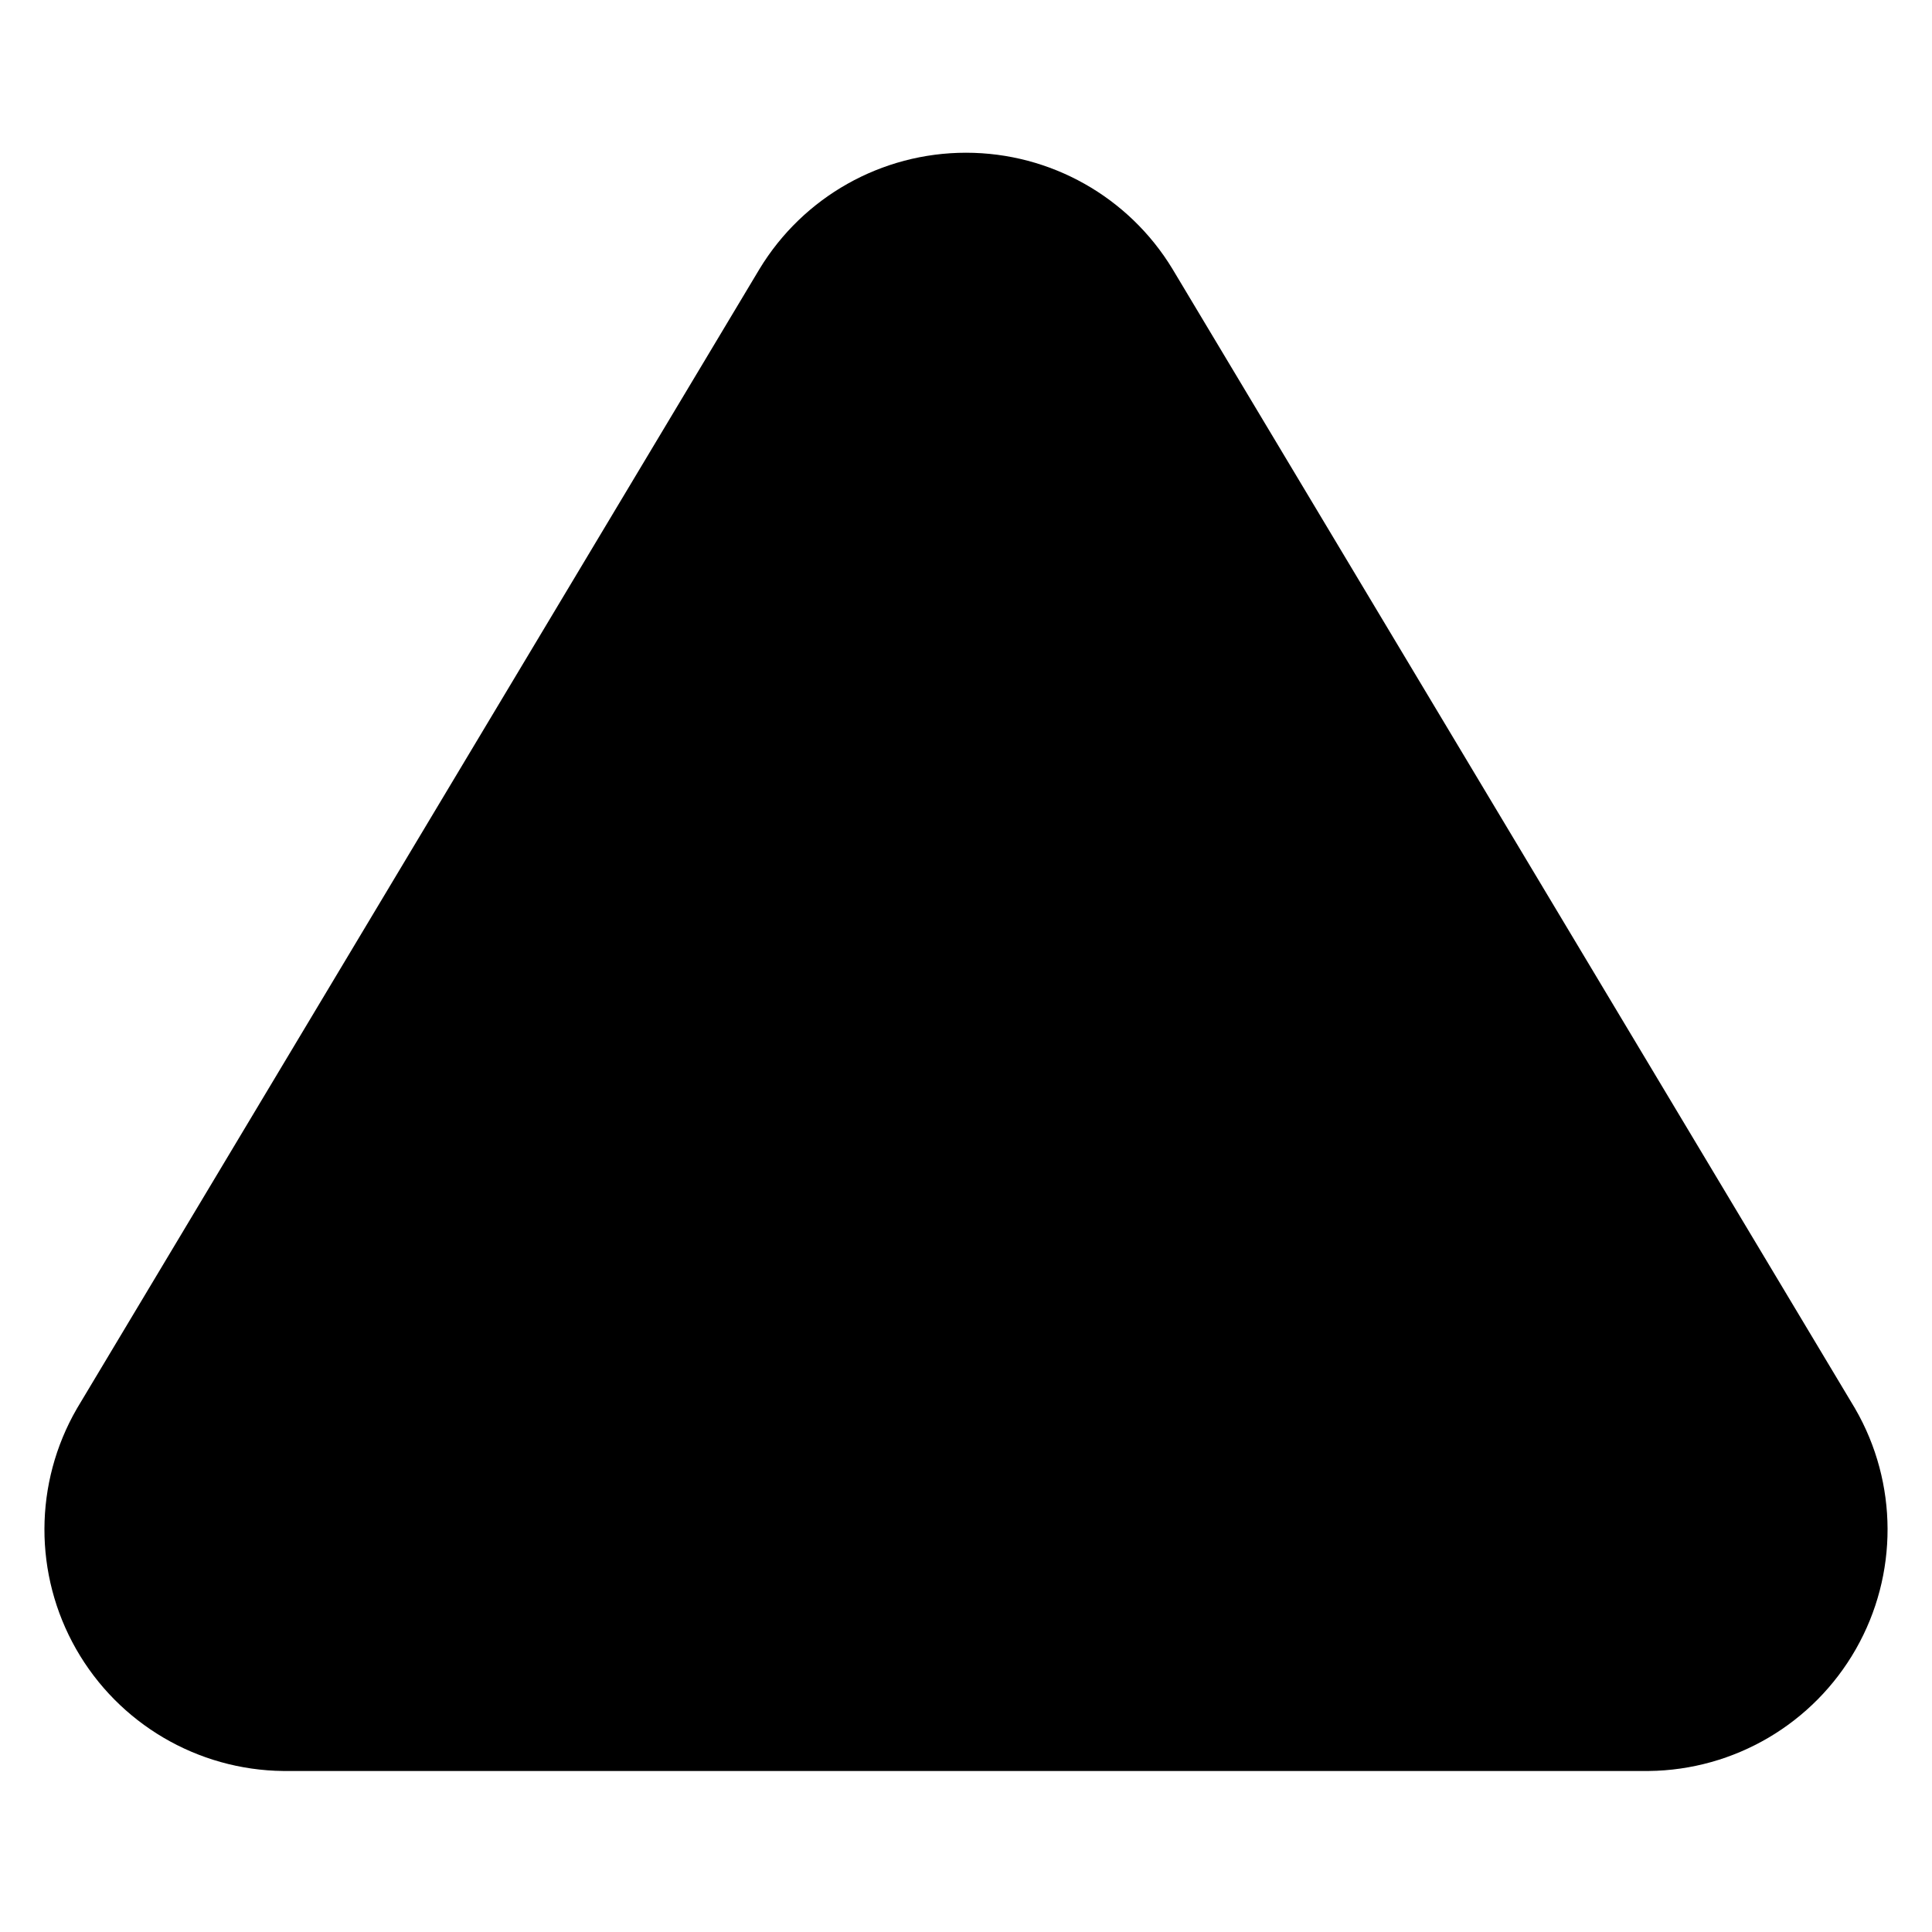
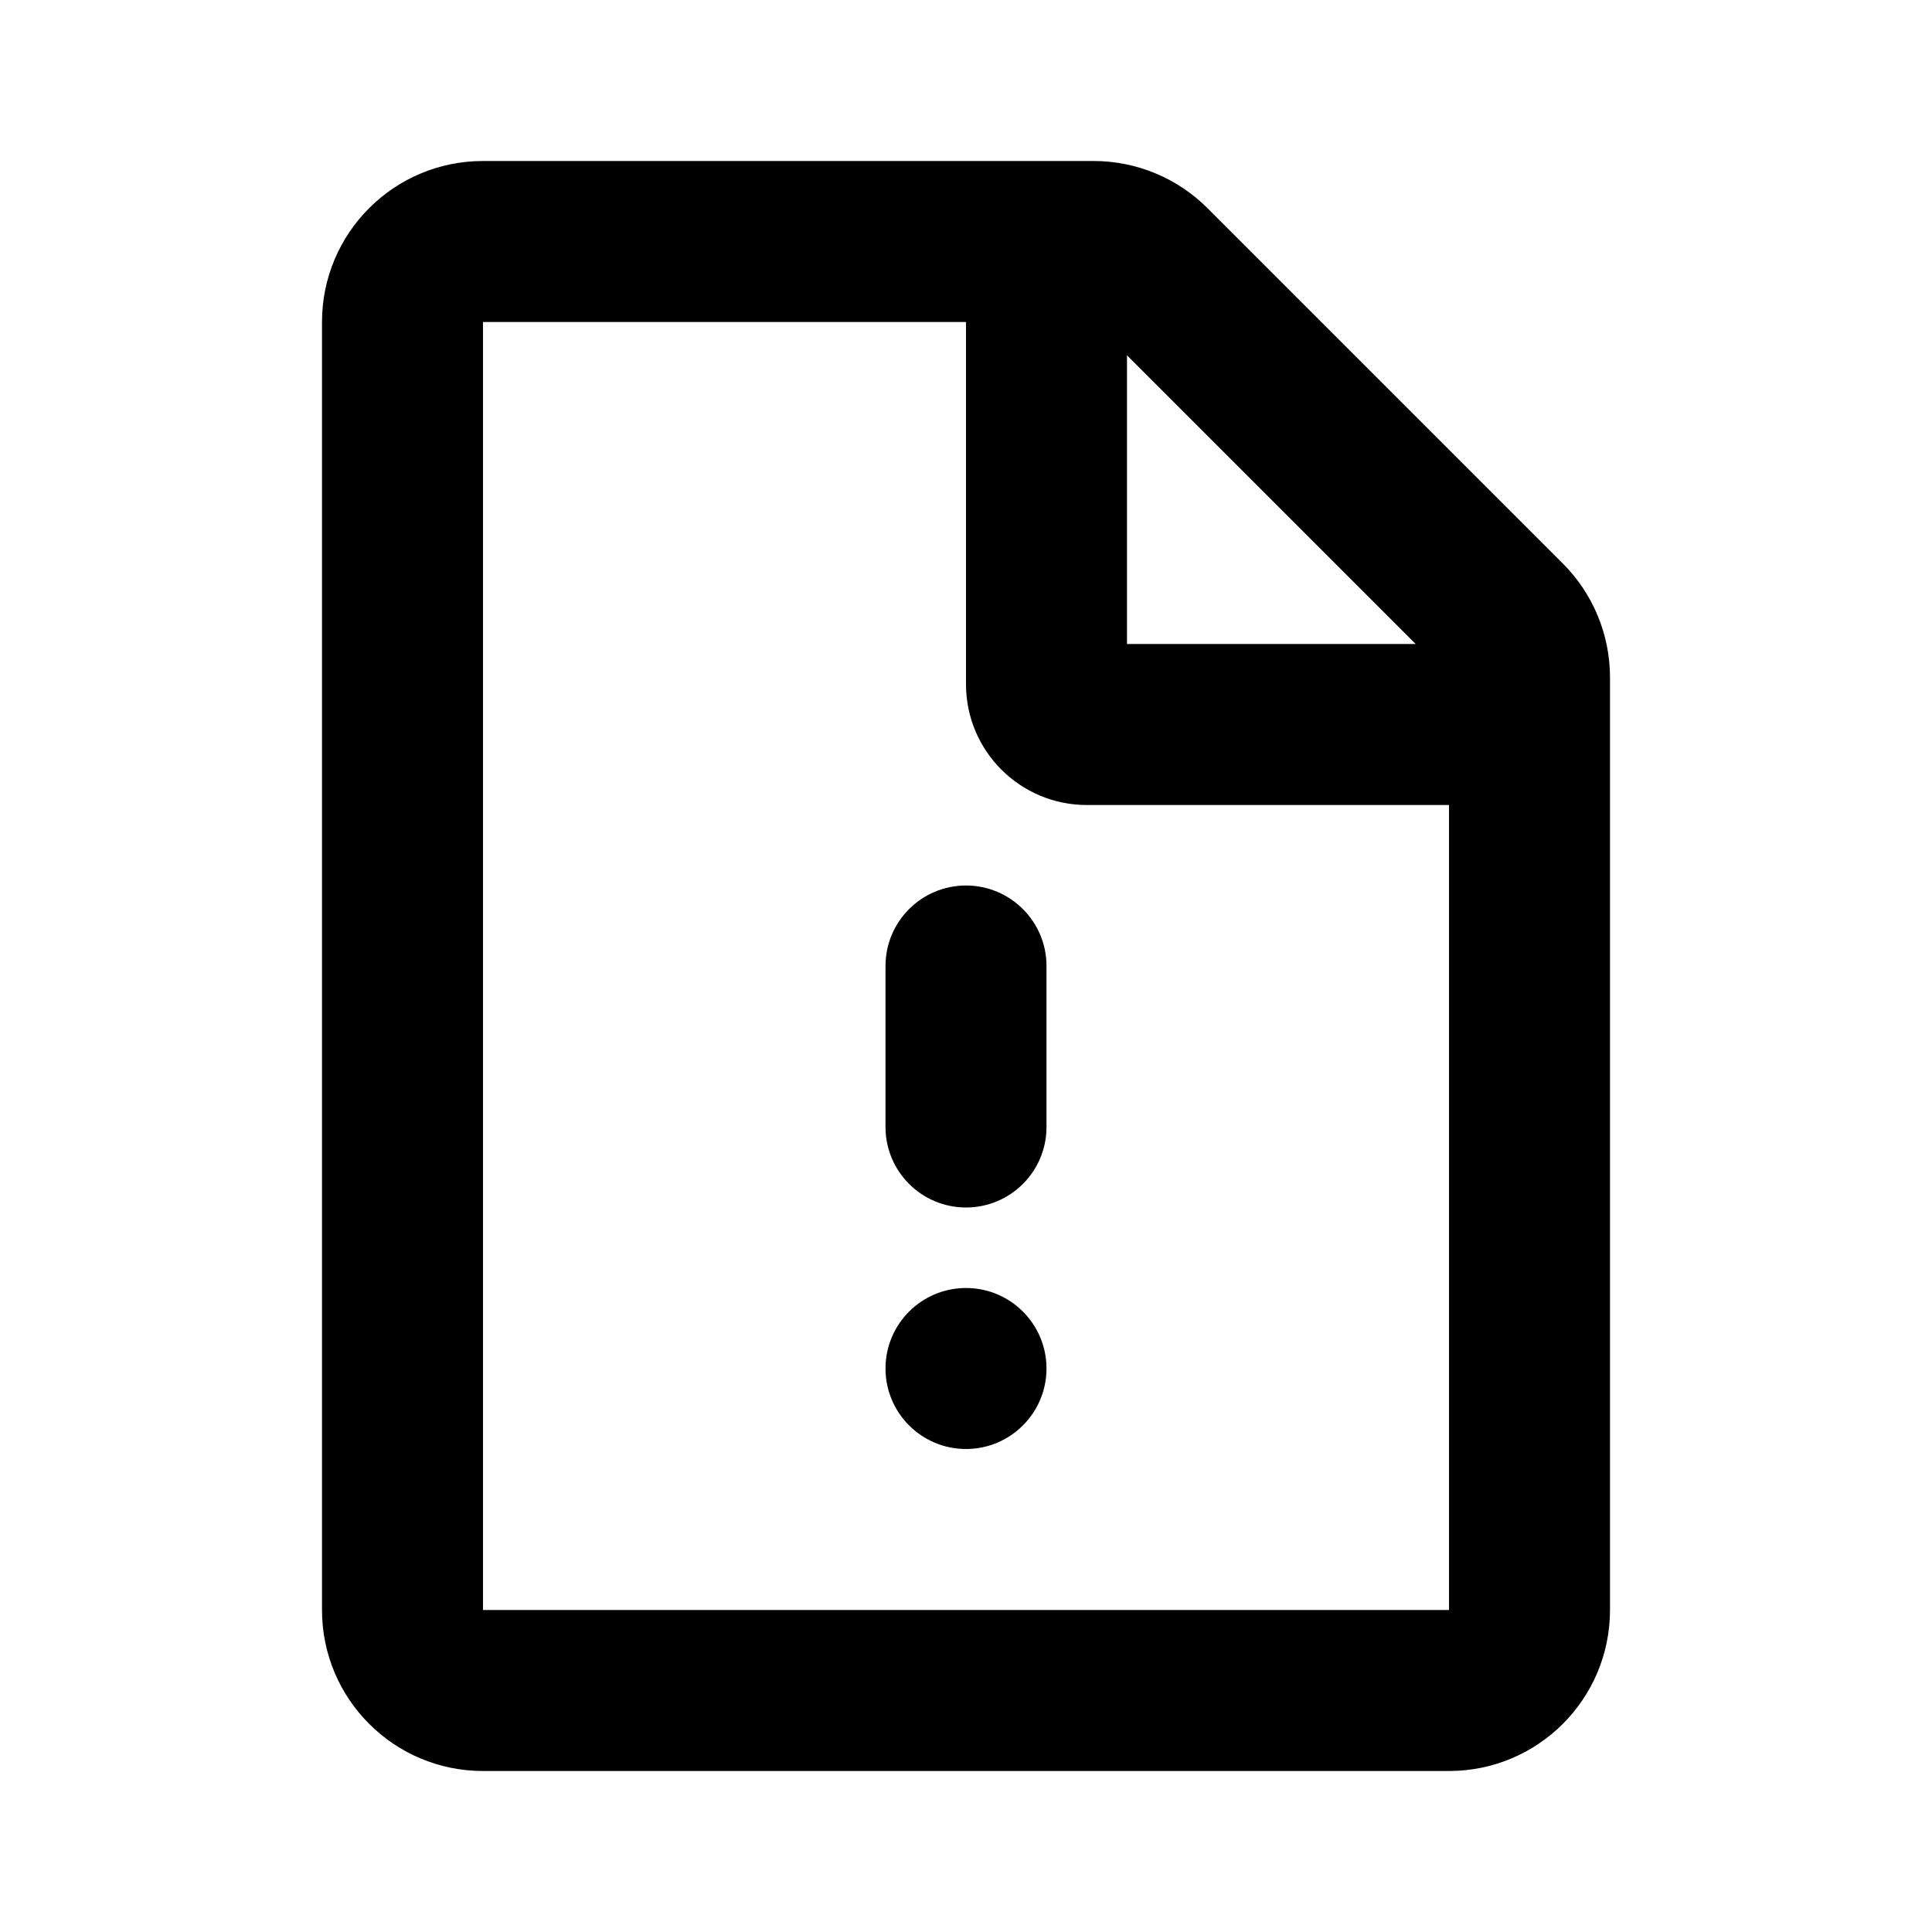
- <svg xmlns="http://www.w3.org/2000/svg" width="24" height="24" fill="currentColor" viewBox="0 0 24 24" stroke="currentColor" stroke-width="2">
-   <path d="M12 9v4" />
-   <circle cx="12" cy="17" r="1" />
-   <path d="M10.29 3.86L1.82 18a2 2 0 0 0 1.71 3h16.94a2 2 0 0 0 1.71-3L13.71 3.86a2 2 0 0 0-3.42 0z" />
+ <svg xmlns="http://www.w3.org/2000/svg" width="24px" height="24px" viewBox="0 0 24 24" version="1.1" fill="#000000">
+   <g id="SVGRepo_bgCarrier" stroke-width="0" />
+   <g id="SVGRepo_tracerCarrier" stroke-linecap="round" stroke-linejoin="round" />
+   <g id="SVGRepo_iconCarrier">
+     <g id="页面-1" stroke="none" stroke-width="1" fill="none" fill-rule="evenodd">
+       <g id="File" transform="translate(-912, -192)" fill-rule="nonzero">
+         <g id="file_warning-_line" transform="translate(912, 192)">
+           <path d="M24,0 L24,24 L0,24 L0,0 L24,0 Z M12.593,23.258 L12.582,23.26 L12.511,23.295 L12.492,23.299 L12.492,23.299 L12.477,23.295 L12.406,23.26 C12.396,23.256 12.387,23.259 12.382,23.265 L12.378,23.276 L12.361,23.703 L12.366,23.723 L12.377,23.736 L12.48,23.81 L12.495,23.814 L12.495,23.814 L12.507,23.81 L12.611,23.736 L12.623,23.72 L12.623,23.72 L12.627,23.703 L12.61,23.276 C12.608,23.266 12.601,23.259 12.593,23.258 L12.593,23.258 Z M12.858,23.145 L12.845,23.147 L12.66,23.24 L12.65,23.25 L12.65,23.25 L12.647,23.261 L12.665,23.691 L12.67,23.703 L12.67,23.703 L12.678,23.71 L12.879,23.803 C12.891,23.807 12.902,23.803 12.908,23.795 L12.912,23.781 L12.878,23.167 C12.875,23.155 12.867,23.147 12.858,23.145 L12.858,23.145 Z M12.143,23.147 C12.133,23.142 12.122,23.145 12.116,23.153 L12.11,23.167 L12.076,23.781 C12.075,23.793 12.083,23.802 12.093,23.805 L12.108,23.803 L12.309,23.71 L12.319,23.702 L12.319,23.702 L12.323,23.691 L12.34,23.261 L12.337,23.249 L12.337,23.249 L12.328,23.24 L12.143,23.147 Z" id="MingCute" fill-rule="nonzero"> </path>
+           <path d="M13.586,2 C14.116,2 14.625,2.211 15,2.586 L15,2.586 L19.414,7 C19.789,7.375 20,7.884 20,8.414 L20,8.414 L20,20 C20,21.105 19.105,22 18,22 L18,22 L6,22 C4.895,22 4,21.105 4,20 L4,20 L4,4 C4,2.895 4.895,2 6,2 L6,2 Z M12,4 L6,4 L6,20 L18,20 L18,10 L13.5,10 C12.672,10 12,9.328 12,8.5 L12,4 Z M12,16 C12.552,16 13,16.448 13,17 C13,17.552 12.552,18 12,18 C11.448,18 11,17.552 11,17 C11,16.448 11.448,16 12,16 Z M12,11 C12.552,11 13,11.448 13,12 L13,12 L13,14 C13,14.552 12.552,15 12,15 C11.448,15 11,14.552 11,14 L11,14 L11,12 C11,11.448 11.448,11 12,11 Z M14,4.414 L14,8 L17.586,8 L14,4.414 Z" id="形状结合" fill="#000000"> </path>
+         </g>
+       </g>
+     </g>
+   </g>
</svg>
